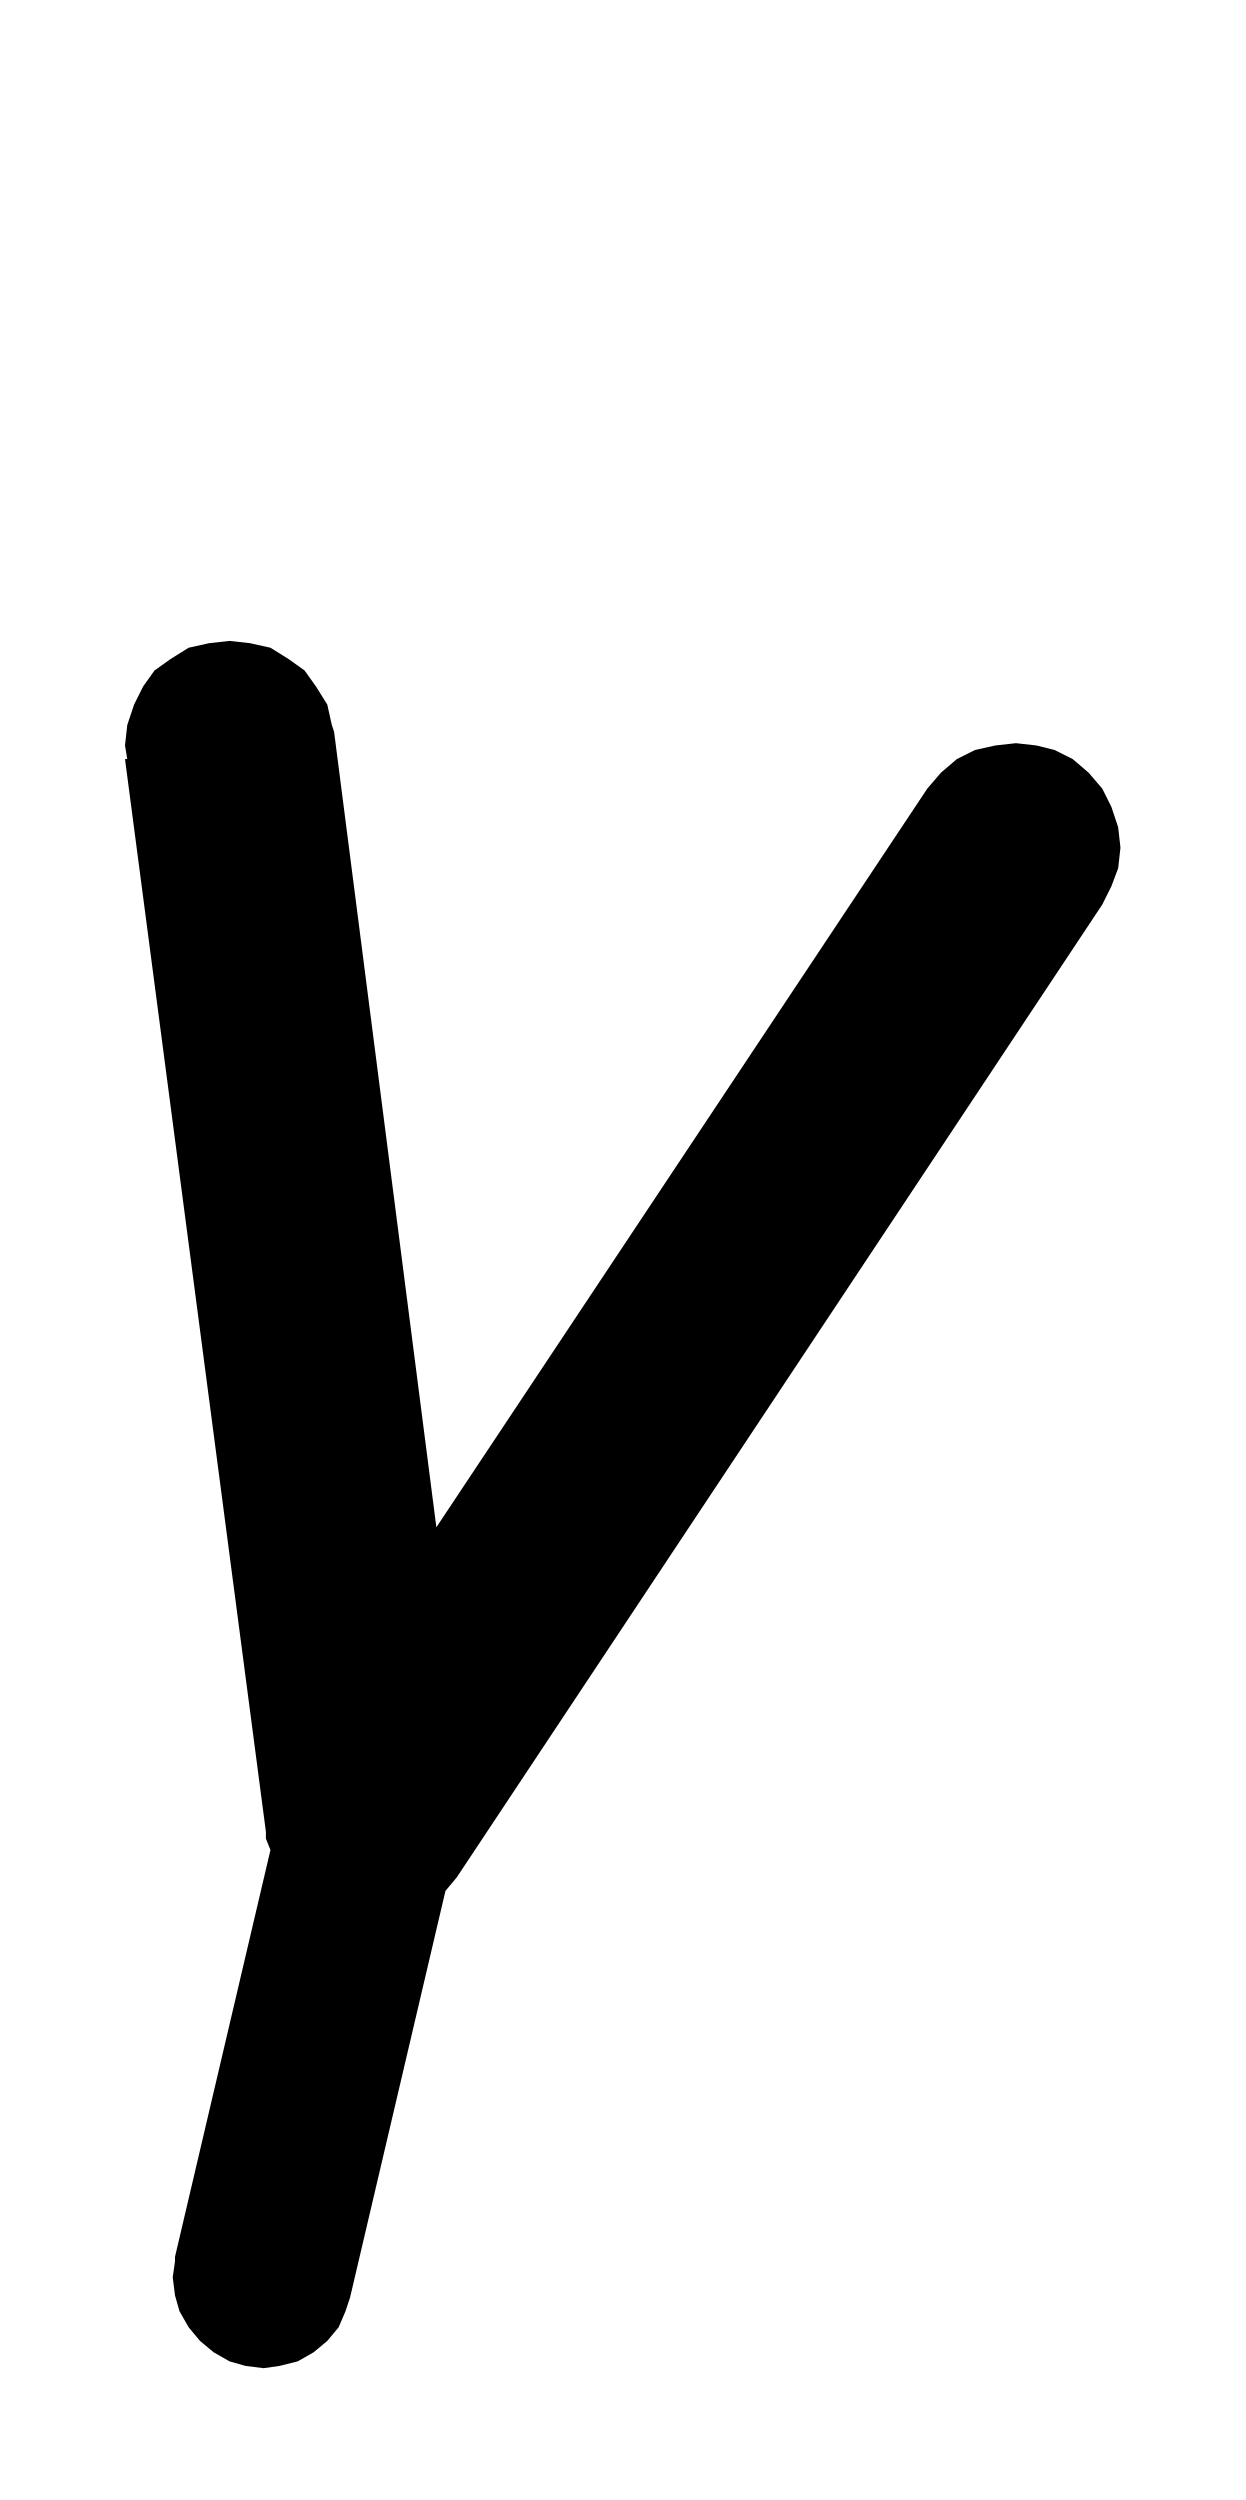
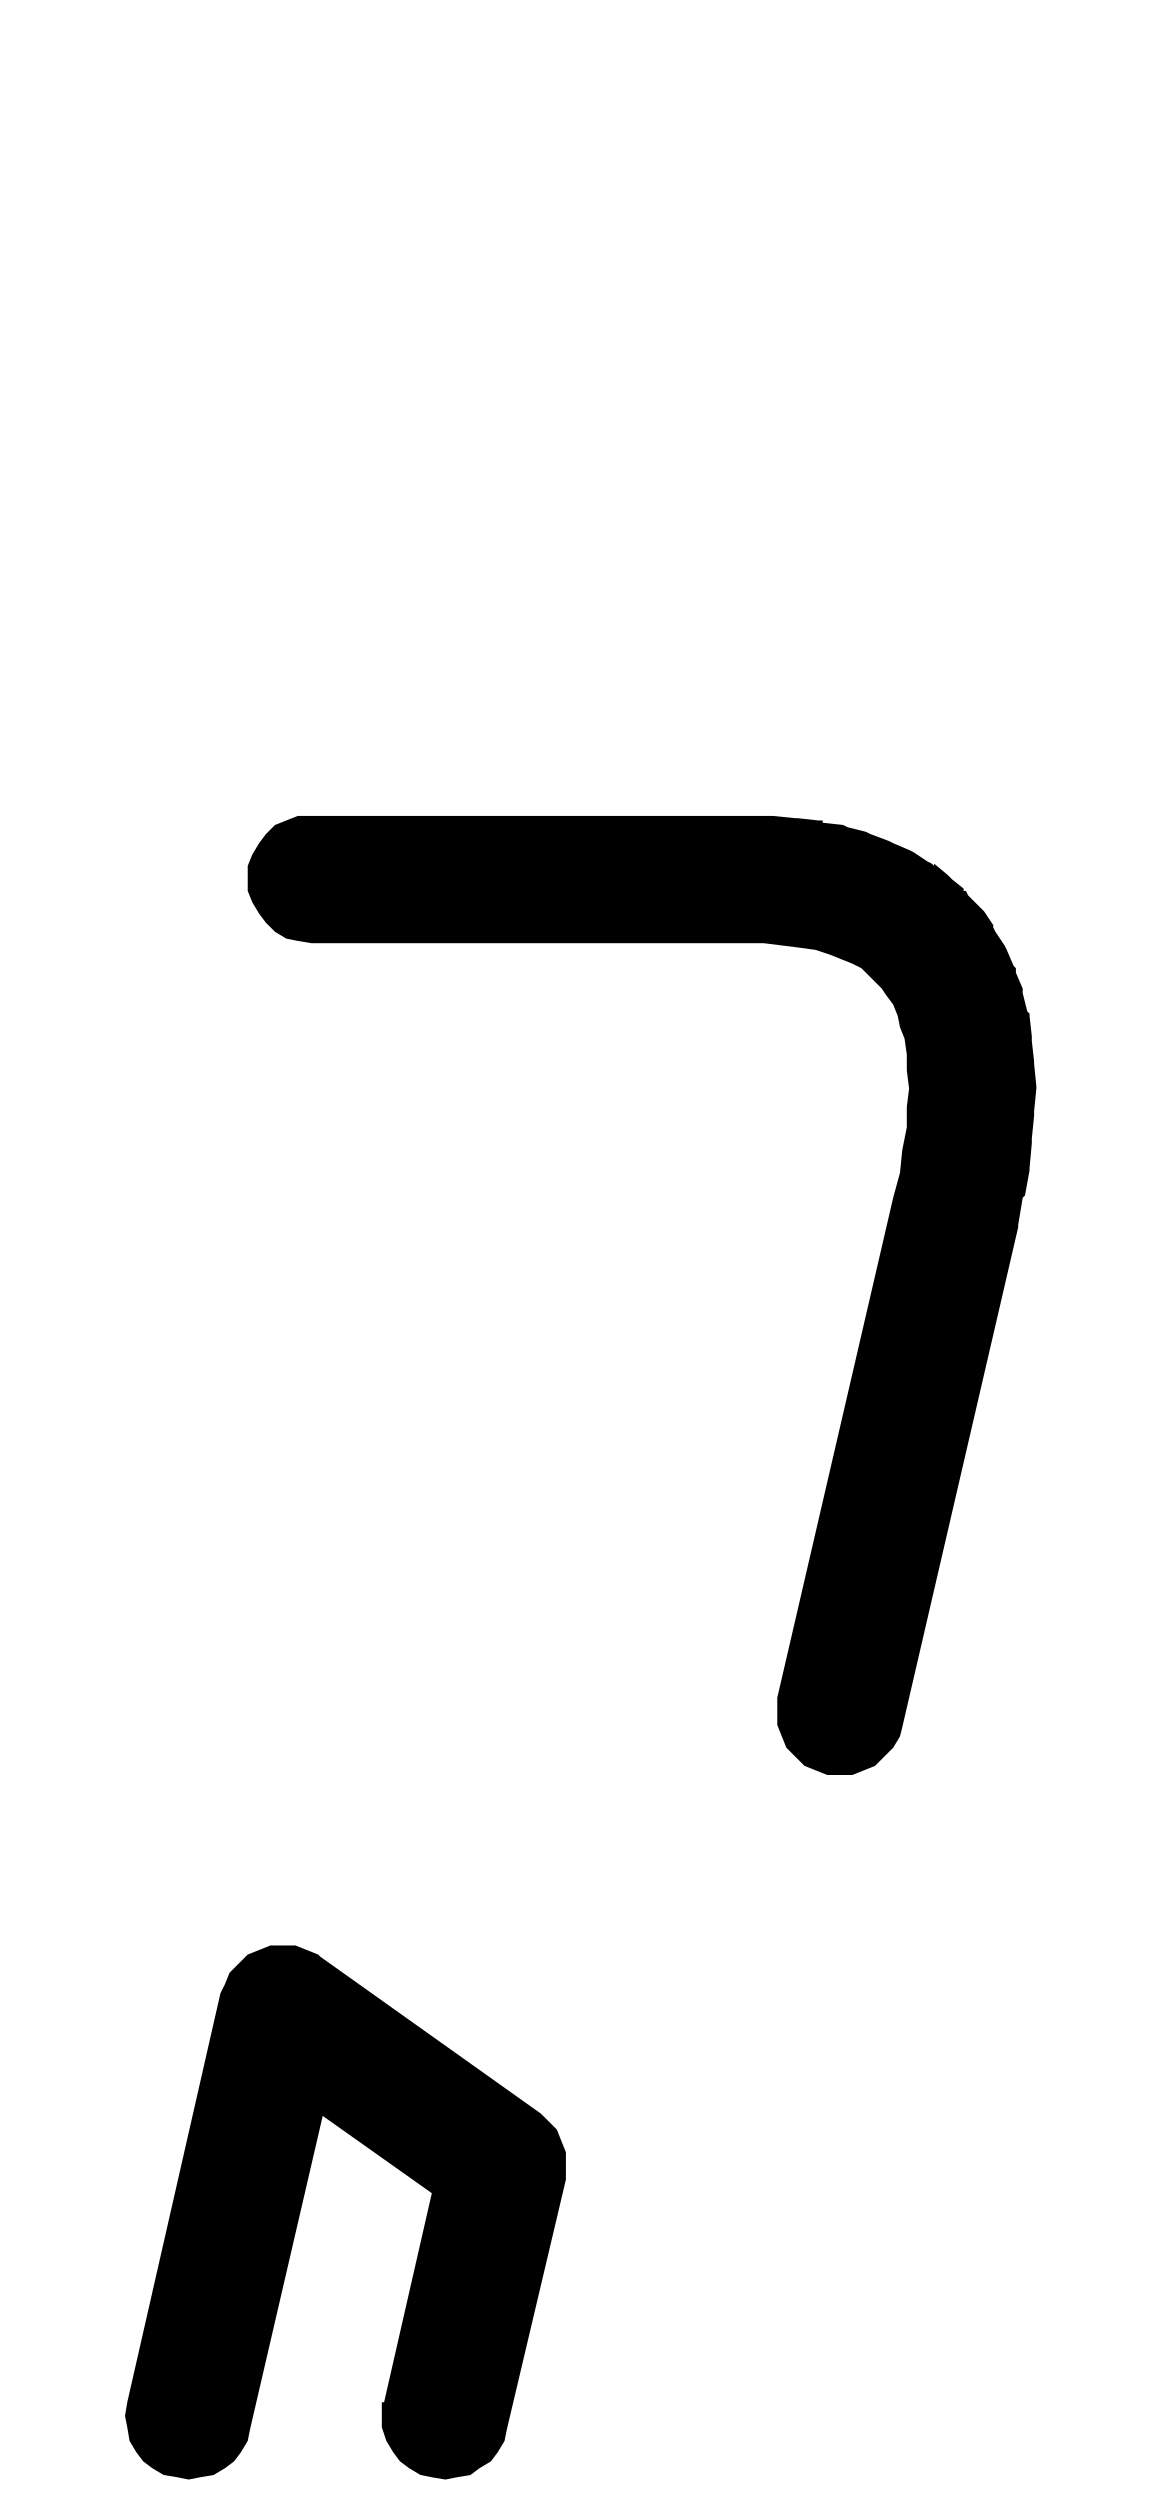
- <svg xmlns="http://www.w3.org/2000/svg" viewBox="0 -900 548 1100">
-   <path transform="scale(1,-1)" fill="currentColor" d="M147 578 192 228 408 553 414 560 421 566 429 570 438 572 447 573 456 572 464 570 472 566 479 560 485 553 489 545 492 536 493 527 492 518 489 510 485 502 201 74 196 68 154 -111 152 -117 149 -124 144 -130 138 -135 131 -139 123 -141 116 -142 108 -141 101 -139 94 -135 88 -130 83 -124 79 -117 77 -110 76 -102 77 -95V-94V-93L119 86L117 91V94L55 566H56L55 572L56 581L59 590L63 598L68 605L75 610L83 615L92 617L101 618L110 617L119 615L127 610L134 605L139 598L144 590L146 581Z" />
+ <svg xmlns="http://www.w3.org/2000/svg" viewBox="0 -900 511 1100">
+   <path transform="scale(1,-1)" fill="currentColor" d="M137 541H327H328H338H340L350 540H351L360 539H362V538L371 537L373 536L381 534L383 533L391 530L393 529L400 526L402 525L408 521L410 520L411 519V520L417 515L419 513L424 509V508H425L426 506L431 501L433 499L437 493V492L438 490L442 484L443 482L446 475L447 474V472L450 465V463L452 455L453 454V453L454 444V442L455 433V432L456 422V421L455 411V409L454 399V397L453 386V385L451 374L450 373L448 361V360L397 140L396 136L393 131L389 127L385 123L380 121L375 119H370H364L359 121L354 123L350 127L346 131L344 136L342 141V147V152V153L393 373L396 384L397 394L399 404V413L400 421L399 429V436L398 443L396 448L395 453L393 458L390 462L388 465L385 468L382 471L379 474L375 476L370 478L365 480L359 482L352 483L344 484L336 485H327H137L131 486L126 487L121 490L117 494L114 498L111 503L109 508V513V519L111 524L114 529L117 533L121 537L126 539L131 541ZM56 -157 97 23 99 27 101 32 105 36 109 40 114 42 119 44H124H130L135 42L140 40L141 39L238 -30L241 -33L245 -37L247 -42L249 -47V-53V-58V-59L223 -169L222 -174L219 -179L216 -183L211 -186L207 -189L201 -190L196 -191L190 -190L185 -189L180 -186L176 -183L173 -179L170 -174L168 -168V-163V-157H169L190 -65L142 -31L110 -169L109 -174L106 -179L103 -183L99 -186L94 -189L88 -190L83 -191L78 -190L72 -189L67 -186L63 -183L60 -179L57 -174L56 -168L55 -163L56 -157Z" />
</svg>
